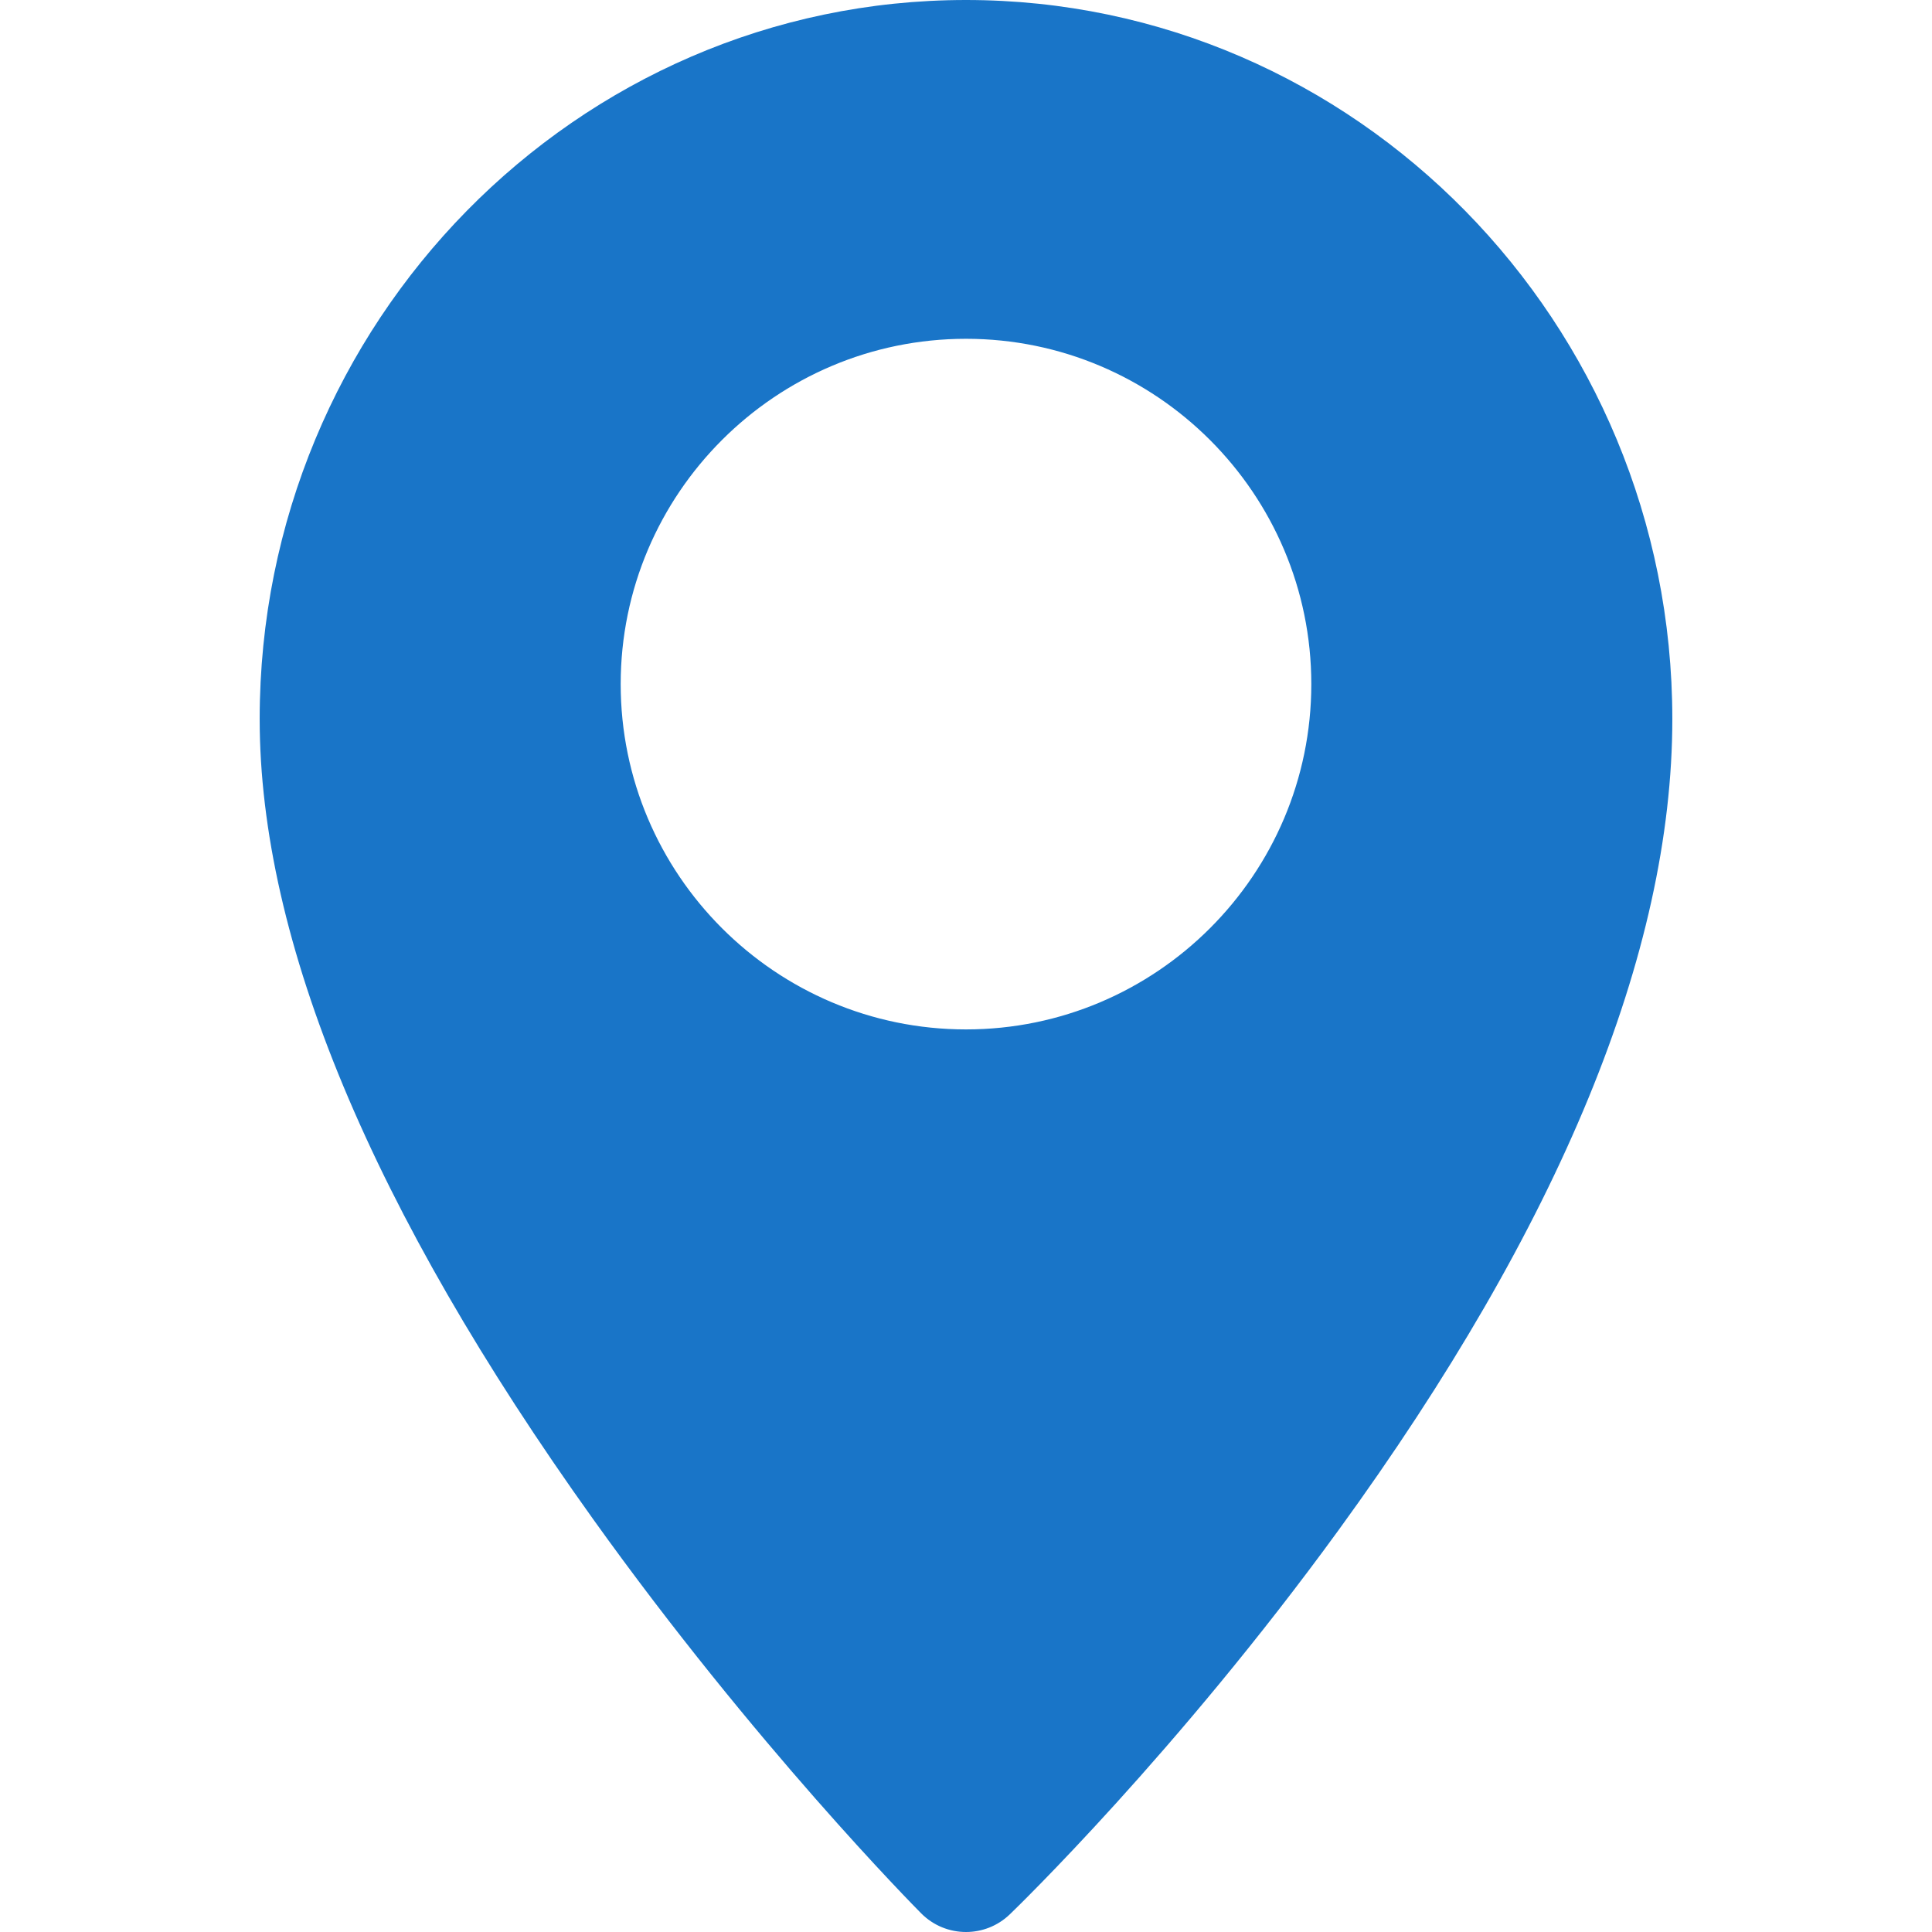
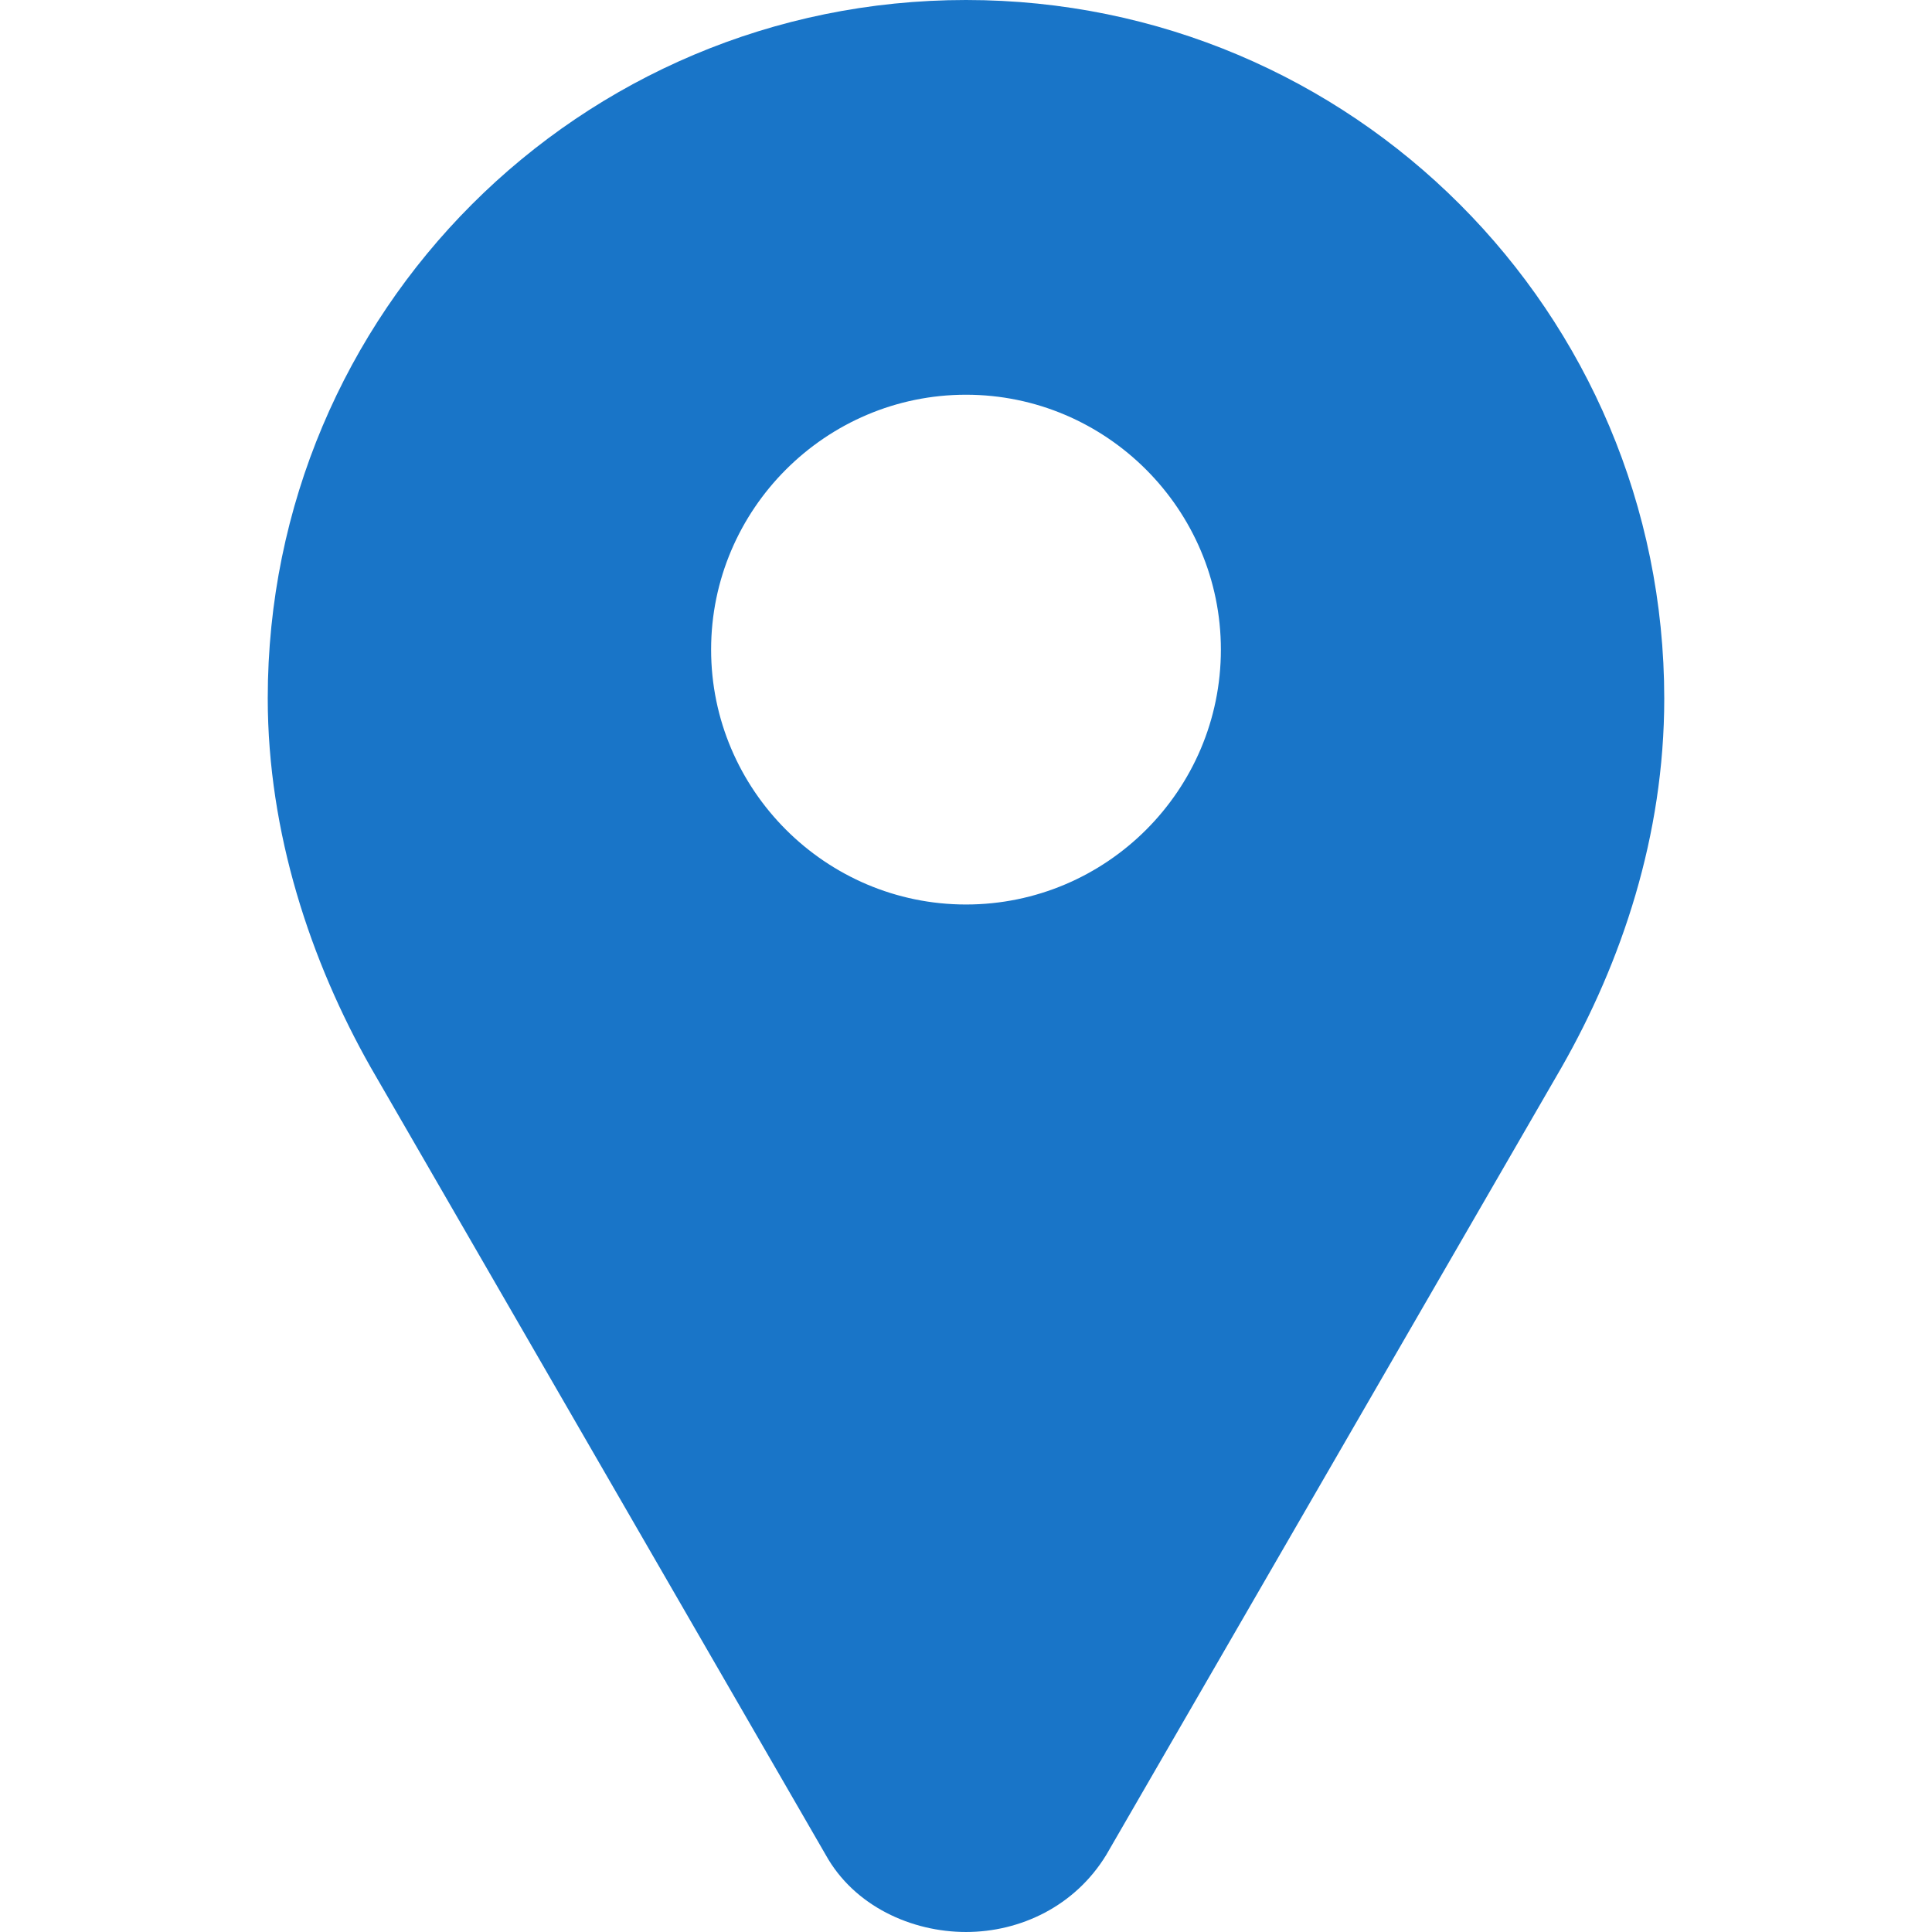
- <svg xmlns="http://www.w3.org/2000/svg" viewBox="0 0 511.999 511.999">
-   <defs />
-   <path fill="#1975c8" d="M255.999 0C152.786 0 68.817 85.478 68.817 190.545c0 58.77 29.724 130.103 88.349 212.017 42.902 59.948 85.178 102.702 86.957 104.494 3.27 3.292 7.572 4.943 11.879 4.943 4.182 0 8.367-1.558 11.611-4.683 1.783-1.717 44.166-42.74 87.149-101.86 58.672-80.701 88.421-153.007 88.421-214.912C443.181 85.478 359.21 0 255.999 0zm0 272.806c-50.46 0-91.511-41.052-91.511-91.511s41.052-91.511 91.511-91.511 91.511 41.052 91.511 91.511-41.053 91.511-91.511 91.511z" />
+ <svg xmlns="http://www.w3.org/2000/svg" version="1.1" id="Capa_1" x="0px" y="0px" width="413.099px" height="413.099px" viewBox="0 0 413.099 413.099" style="enable-background:new 0 0 413.099 413.099;" xml:space="preserve">
+   <g>
+     <g>
+       <path fill="#1975c8" d="M206.549,0L206.549,0c-82.6,0-149.3,66.7-149.3,149.3c0,28.8,9.2,56.3,22,78.899l97.3,168.399c6.1,11,18.4,16.5,30,16.5    c11.601,0,23.3-5.5,30-16.5l97.3-168.299c12.9-22.601,22-49.601,22-78.901C355.849,66.8,289.149,0,206.549,0z M206.549,193.4    c-30,0-54.5-24.5-54.5-54.5s24.5-54.5,54.5-54.5s54.5,24.5,54.5,54.5C261.049,169,236.549,193.4,206.549,193.4z" />
+     </g>
+   </g>
+   <g>
+ </g>
+   <g>
+ </g>
+   <g>
+ </g>
+   <g>
+ </g>
+   <g>
+ </g>
+   <g>
+ </g>
+   <g>
+ </g>
+   <g>
+ </g>
+   <g>
+ </g>
+   <g>
+ </g>
+   <g>
+ </g>
+   <g>
+ </g>
+   <g>
+ </g>
+   <g>
+ </g>
+   <g>
+ </g>
</svg>
